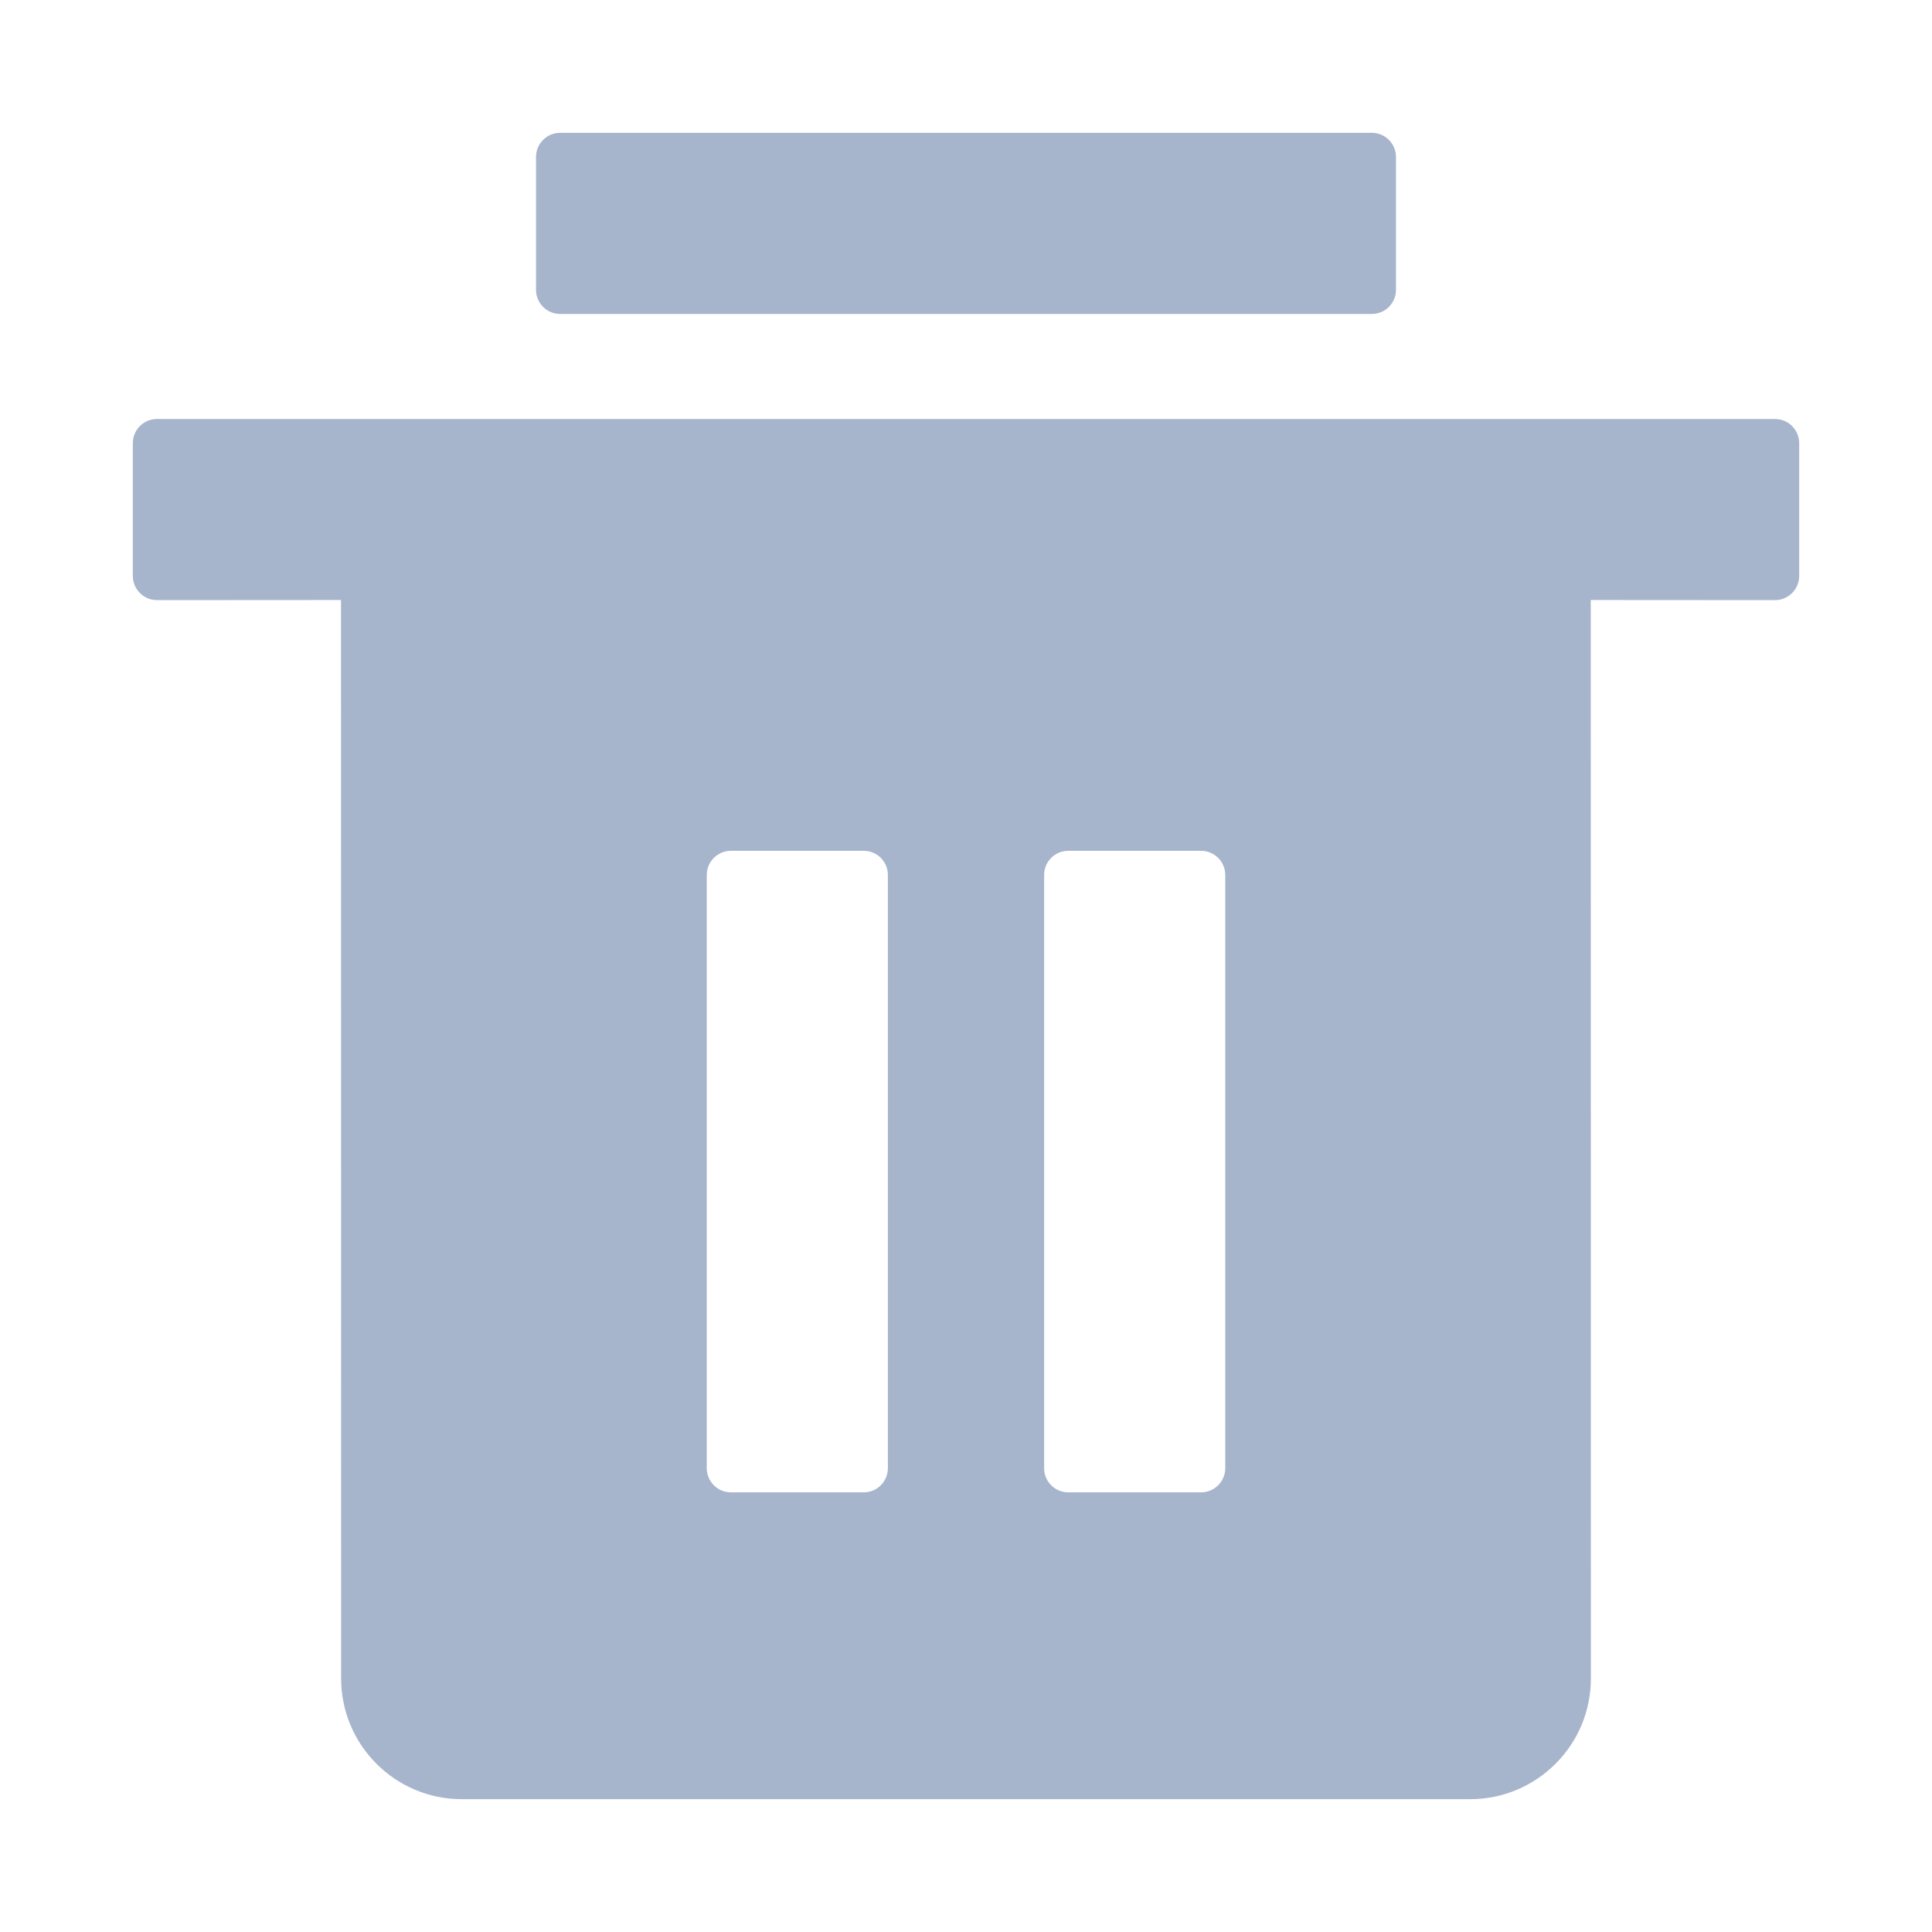
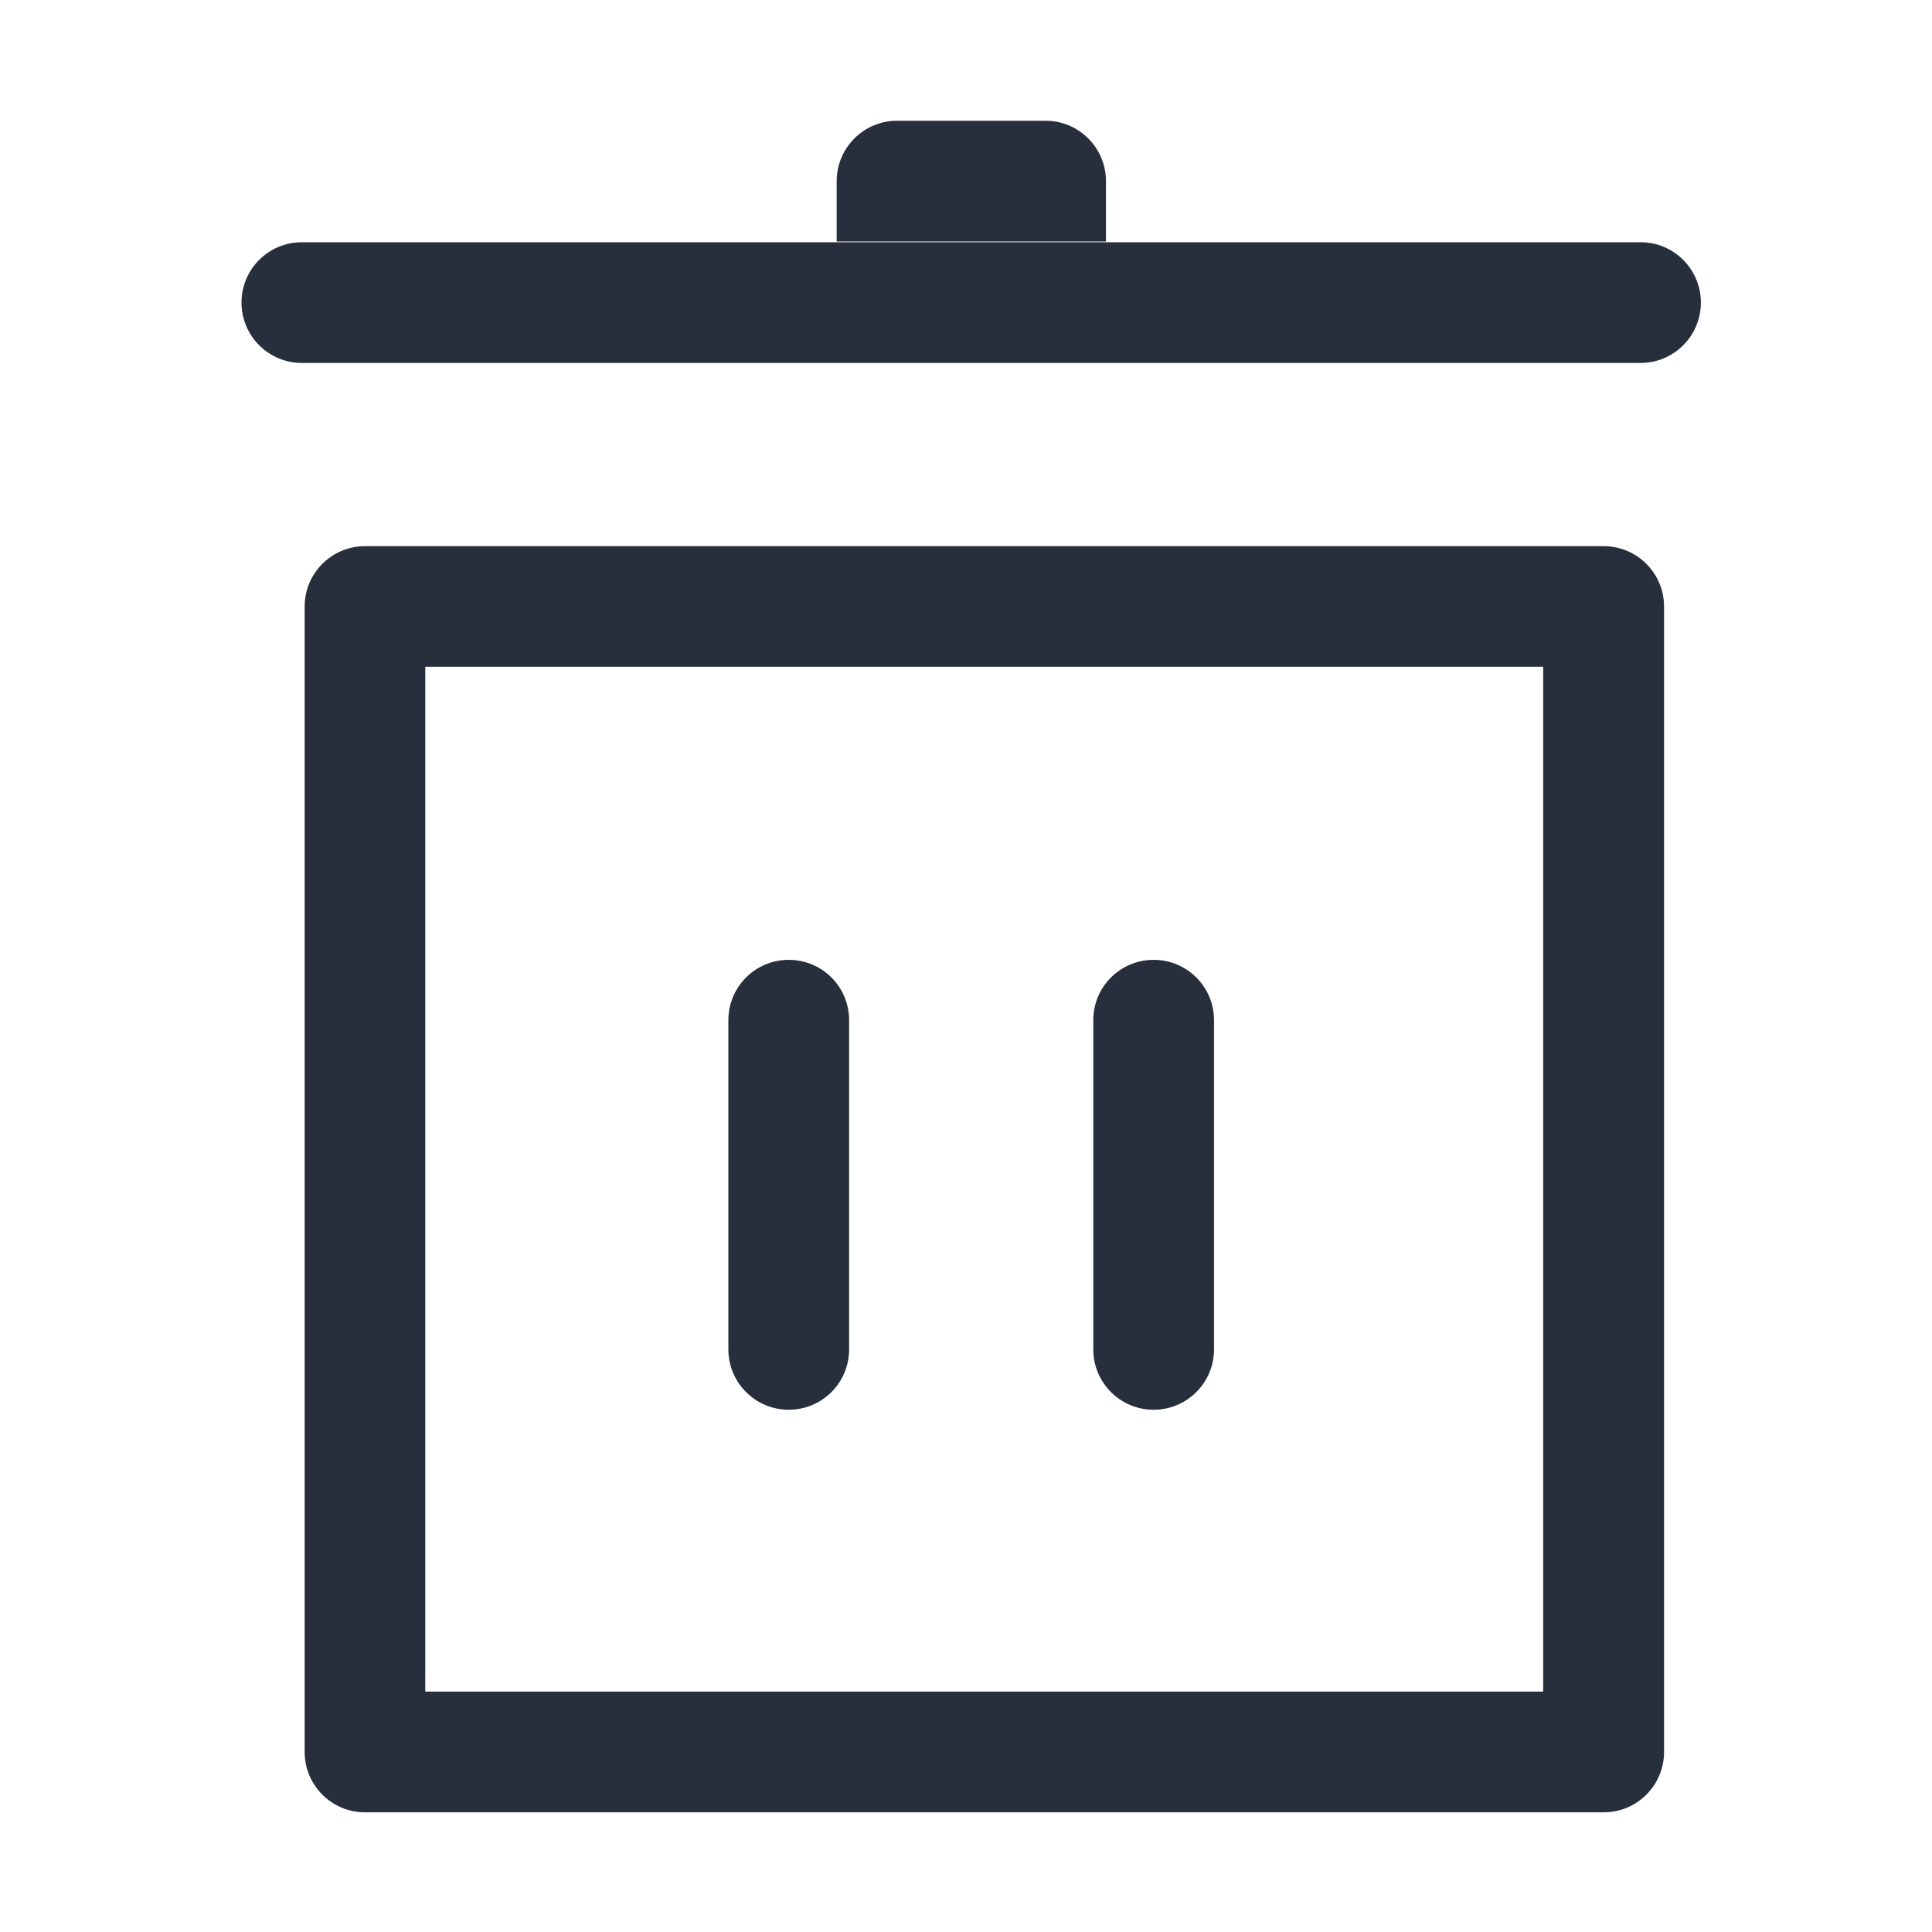
<svg xmlns="http://www.w3.org/2000/svg" width="16px" height="16px" viewBox="0 0 16 16" version="1.1">
-   <g id="ic_bottom_rail_delete" stroke="none" stroke-width="1" fill="none" fill-rule="evenodd">
+   <g id="icon/ic_bottom_rail_delete" stroke="none" stroke-width="1" fill="none" fill-rule="evenodd">
    <rect id="矩形" fill="#D8D8D8" opacity="0" x="0" y="0" width="16" height="16" />
-     <path d="M14.7,3.47 C14.81,3.47 14.9,3.559 14.9,3.67 L14.9,4.77 C14.9,4.88 14.81,4.97 14.7,4.97 L13.174,4.969 L13.175,13.9 C13.175,14.452 12.727,14.9 12.175,14.9 L3.825,14.9 C3.273,14.9 2.825,14.452 2.825,13.9 L2.824,4.969 L1.3,4.97 C1.19,4.97 1.1,4.88 1.1,4.77 L1.1,3.67 C1.1,3.559 1.19,3.47 1.3,3.47 L14.7,3.47 Z M7.153,7.046 L6.053,7.046 C5.943,7.046 5.853,7.136 5.853,7.246 L5.853,7.246 L5.853,12.159 C5.853,12.269 5.943,12.359 6.053,12.359 L6.053,12.359 L7.153,12.359 C7.264,12.359 7.353,12.269 7.353,12.159 L7.353,12.159 L7.353,7.246 C7.353,7.136 7.264,7.046 7.153,7.046 L7.153,7.046 Z M9.947,7.046 L8.847,7.046 C8.736,7.046 8.647,7.136 8.647,7.246 L8.647,7.246 L8.647,12.159 C8.647,12.269 8.736,12.359 8.847,12.359 L8.847,12.359 L9.947,12.359 C10.057,12.359 10.147,12.269 10.147,12.159 L10.147,12.159 L10.147,7.246 C10.147,7.136 10.057,7.046 9.947,7.046 L9.947,7.046 Z M11.361,1.1 C11.472,1.1 11.561,1.19 11.561,1.3 L11.561,2.4 C11.561,2.51 11.472,2.6 11.361,2.6 L4.639,2.6 C4.528,2.6 4.439,2.51 4.439,2.4 L4.439,1.3 C4.439,1.19 4.528,1.1 4.639,1.1 L11.361,1.1 Z" id="形状结合" fill="#A6B5CC" fill-rule="nonzero" />
+     <rect id="矩形备份" fill="#D8D8D8" opacity="0" x="0" y="0" width="16" height="16" />
+     <path d="M13.281,4.523 C13.557,4.523 13.781,4.747 13.781,5.023 L13.781,5.023 L13.781,14.509 C13.781,14.785 13.557,15.009 13.281,15.009 L13.281,15.009 L3.023,15.009 C2.747,15.009 2.523,14.785 2.523,14.509 L2.523,14.509 L2.523,5.023 C2.523,4.747 2.747,4.523 3.023,4.523 L3.023,4.523 Z M12.78,5.522 L3.522,5.522 L3.522,14.009 L12.78,14.009 L12.78,5.522 Z M6.532,7.949 C6.809,7.949 7.032,8.172 7.032,8.449 L7.032,11.175 C7.032,11.451 6.809,11.675 6.532,11.675 C6.256,11.675 6.032,11.451 6.032,11.175 L6.032,8.449 C6.032,8.172 6.256,7.949 6.532,7.949 Z M9.554,7.949 C9.83,7.949 10.054,8.172 10.054,8.449 L10.054,11.175 C10.054,11.451 9.83,11.675 9.554,11.675 C9.278,11.675 9.054,11.451 9.054,11.175 L9.054,8.449 C9.054,8.172 9.278,7.949 9.554,7.949 Z M13.586,2.006 C13.862,2.006 14.086,2.229 14.086,2.506 C14.086,2.782 13.862,3.006 13.586,3.006 L2.5,3.006 C2.224,3.006 2,2.782 2,2.506 C2,2.229 2.224,2.006 2.5,2.006 L13.586,2.006 Z M8.659,1 C8.935,1 9.159,1.224 9.159,1.5 L9.159,2 L6.929,2 L6.929,1.5 C6.929,1.224 7.153,1 7.429,1 L8.659,1 Z" id="形状结合" fill="#282F3C" fill-rule="nonzero" />
  </g>
</svg>
